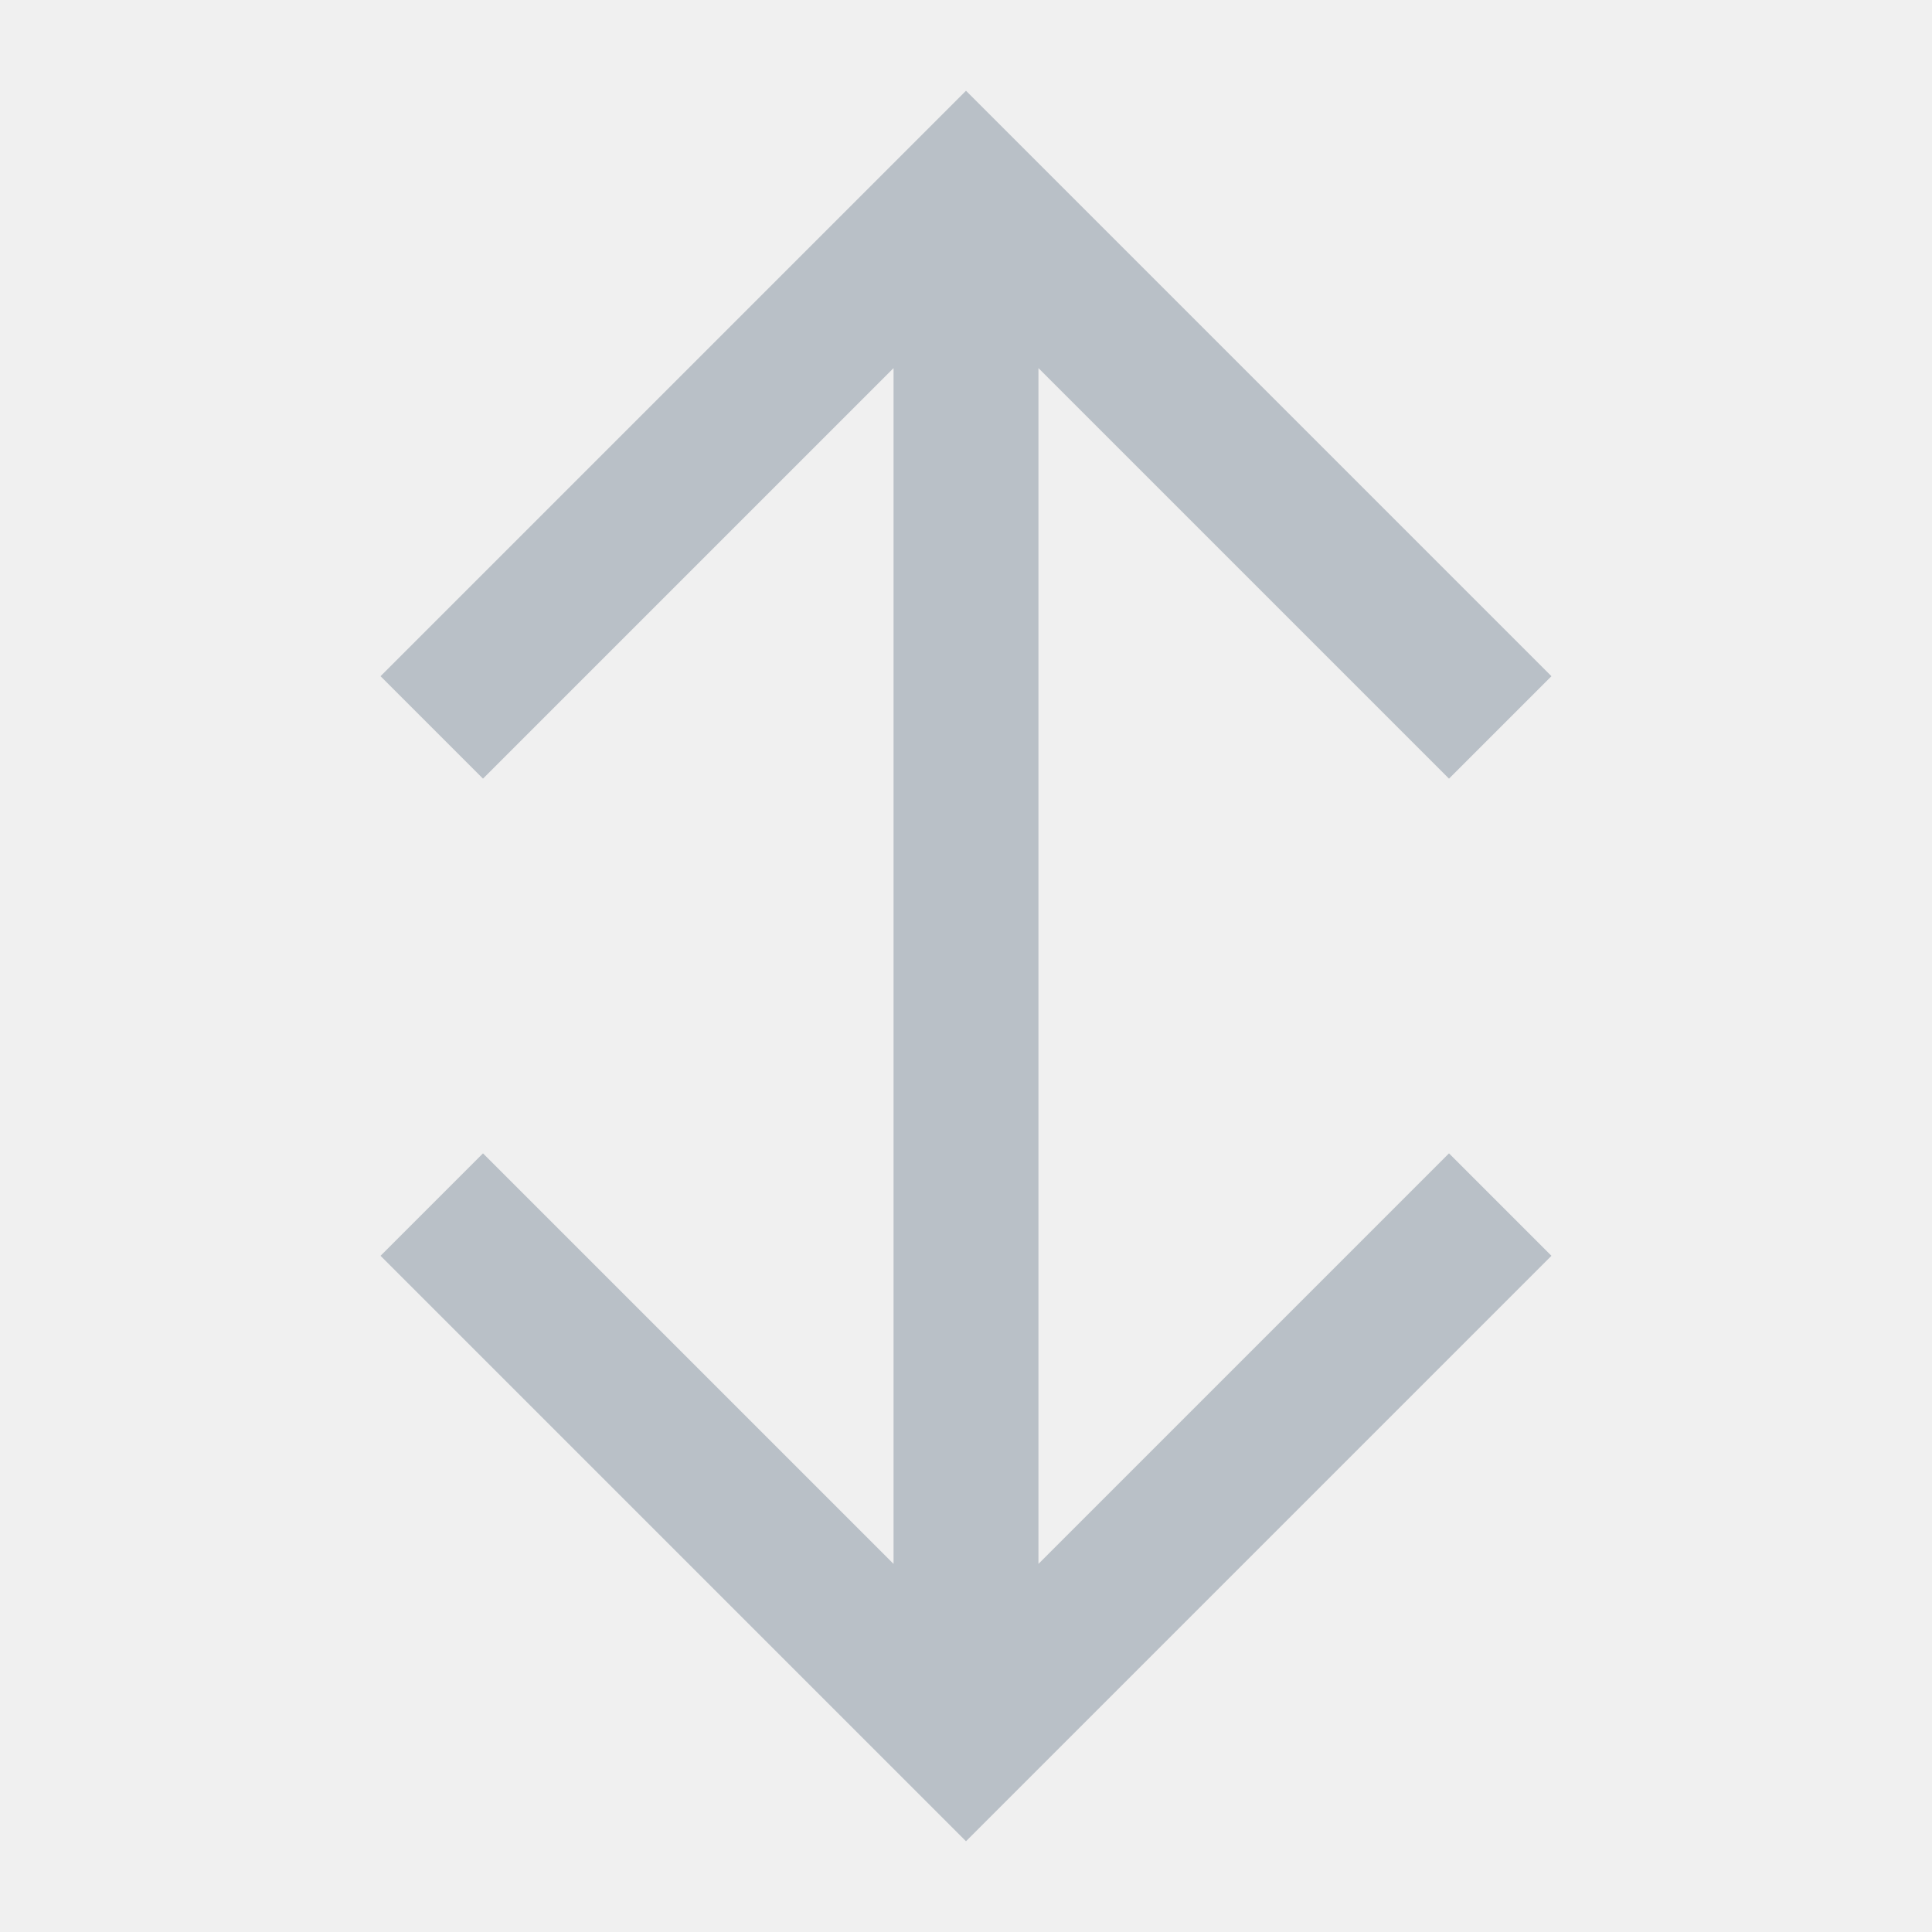
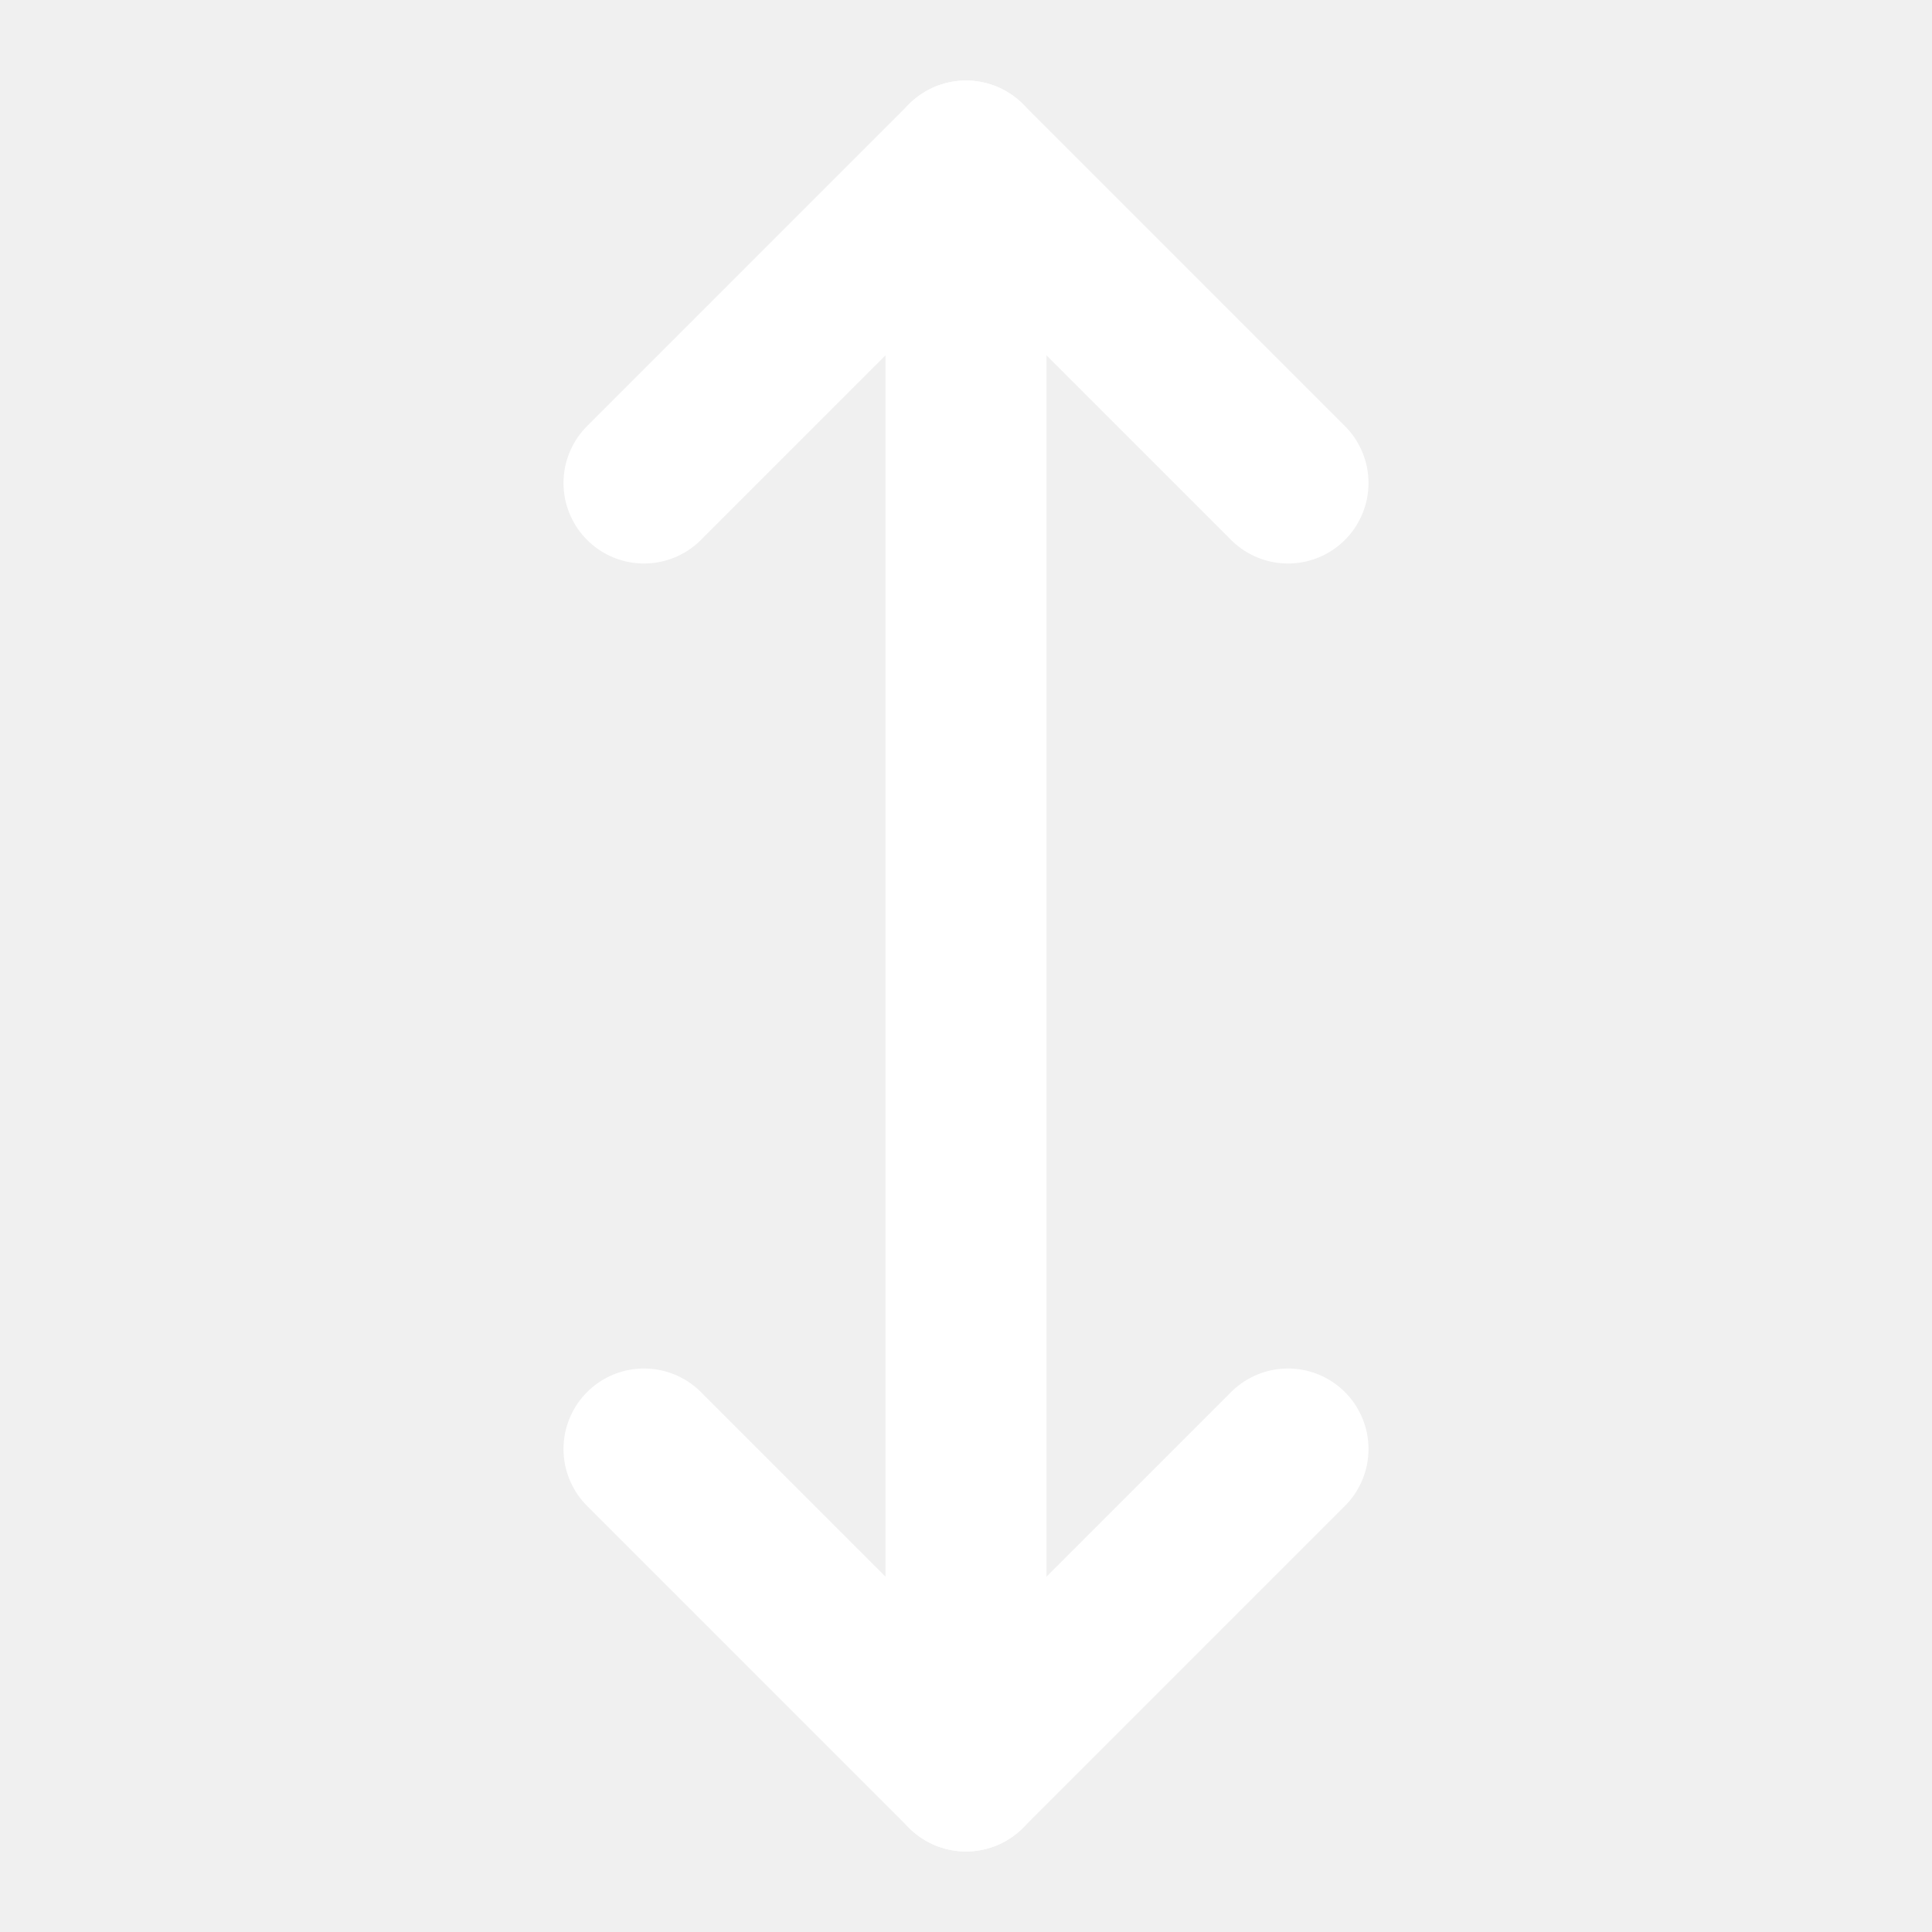
- <svg xmlns="http://www.w3.org/2000/svg" viewBox="0 0 20 20" fill="none" stroke="#b9c0c7" stroke-width="1.5" stroke-linecap="square" stroke-linejoin="miter">
-   <path d="m5 7 5-5 5 5M5 13l5 5 5-5M10 3v14" />
+ <svg xmlns="http://www.w3.org/2000/svg" viewBox="0 0 24 24" fill="none" stroke="#ffffff" stroke-width="2" stroke-linecap="round" stroke-linejoin="round">
+   <path d="M12 2v20" />
+   <path d="m8 18 4 4 4-4" />
+   <path d="m8 6 4-4 4 4" />
</svg>
